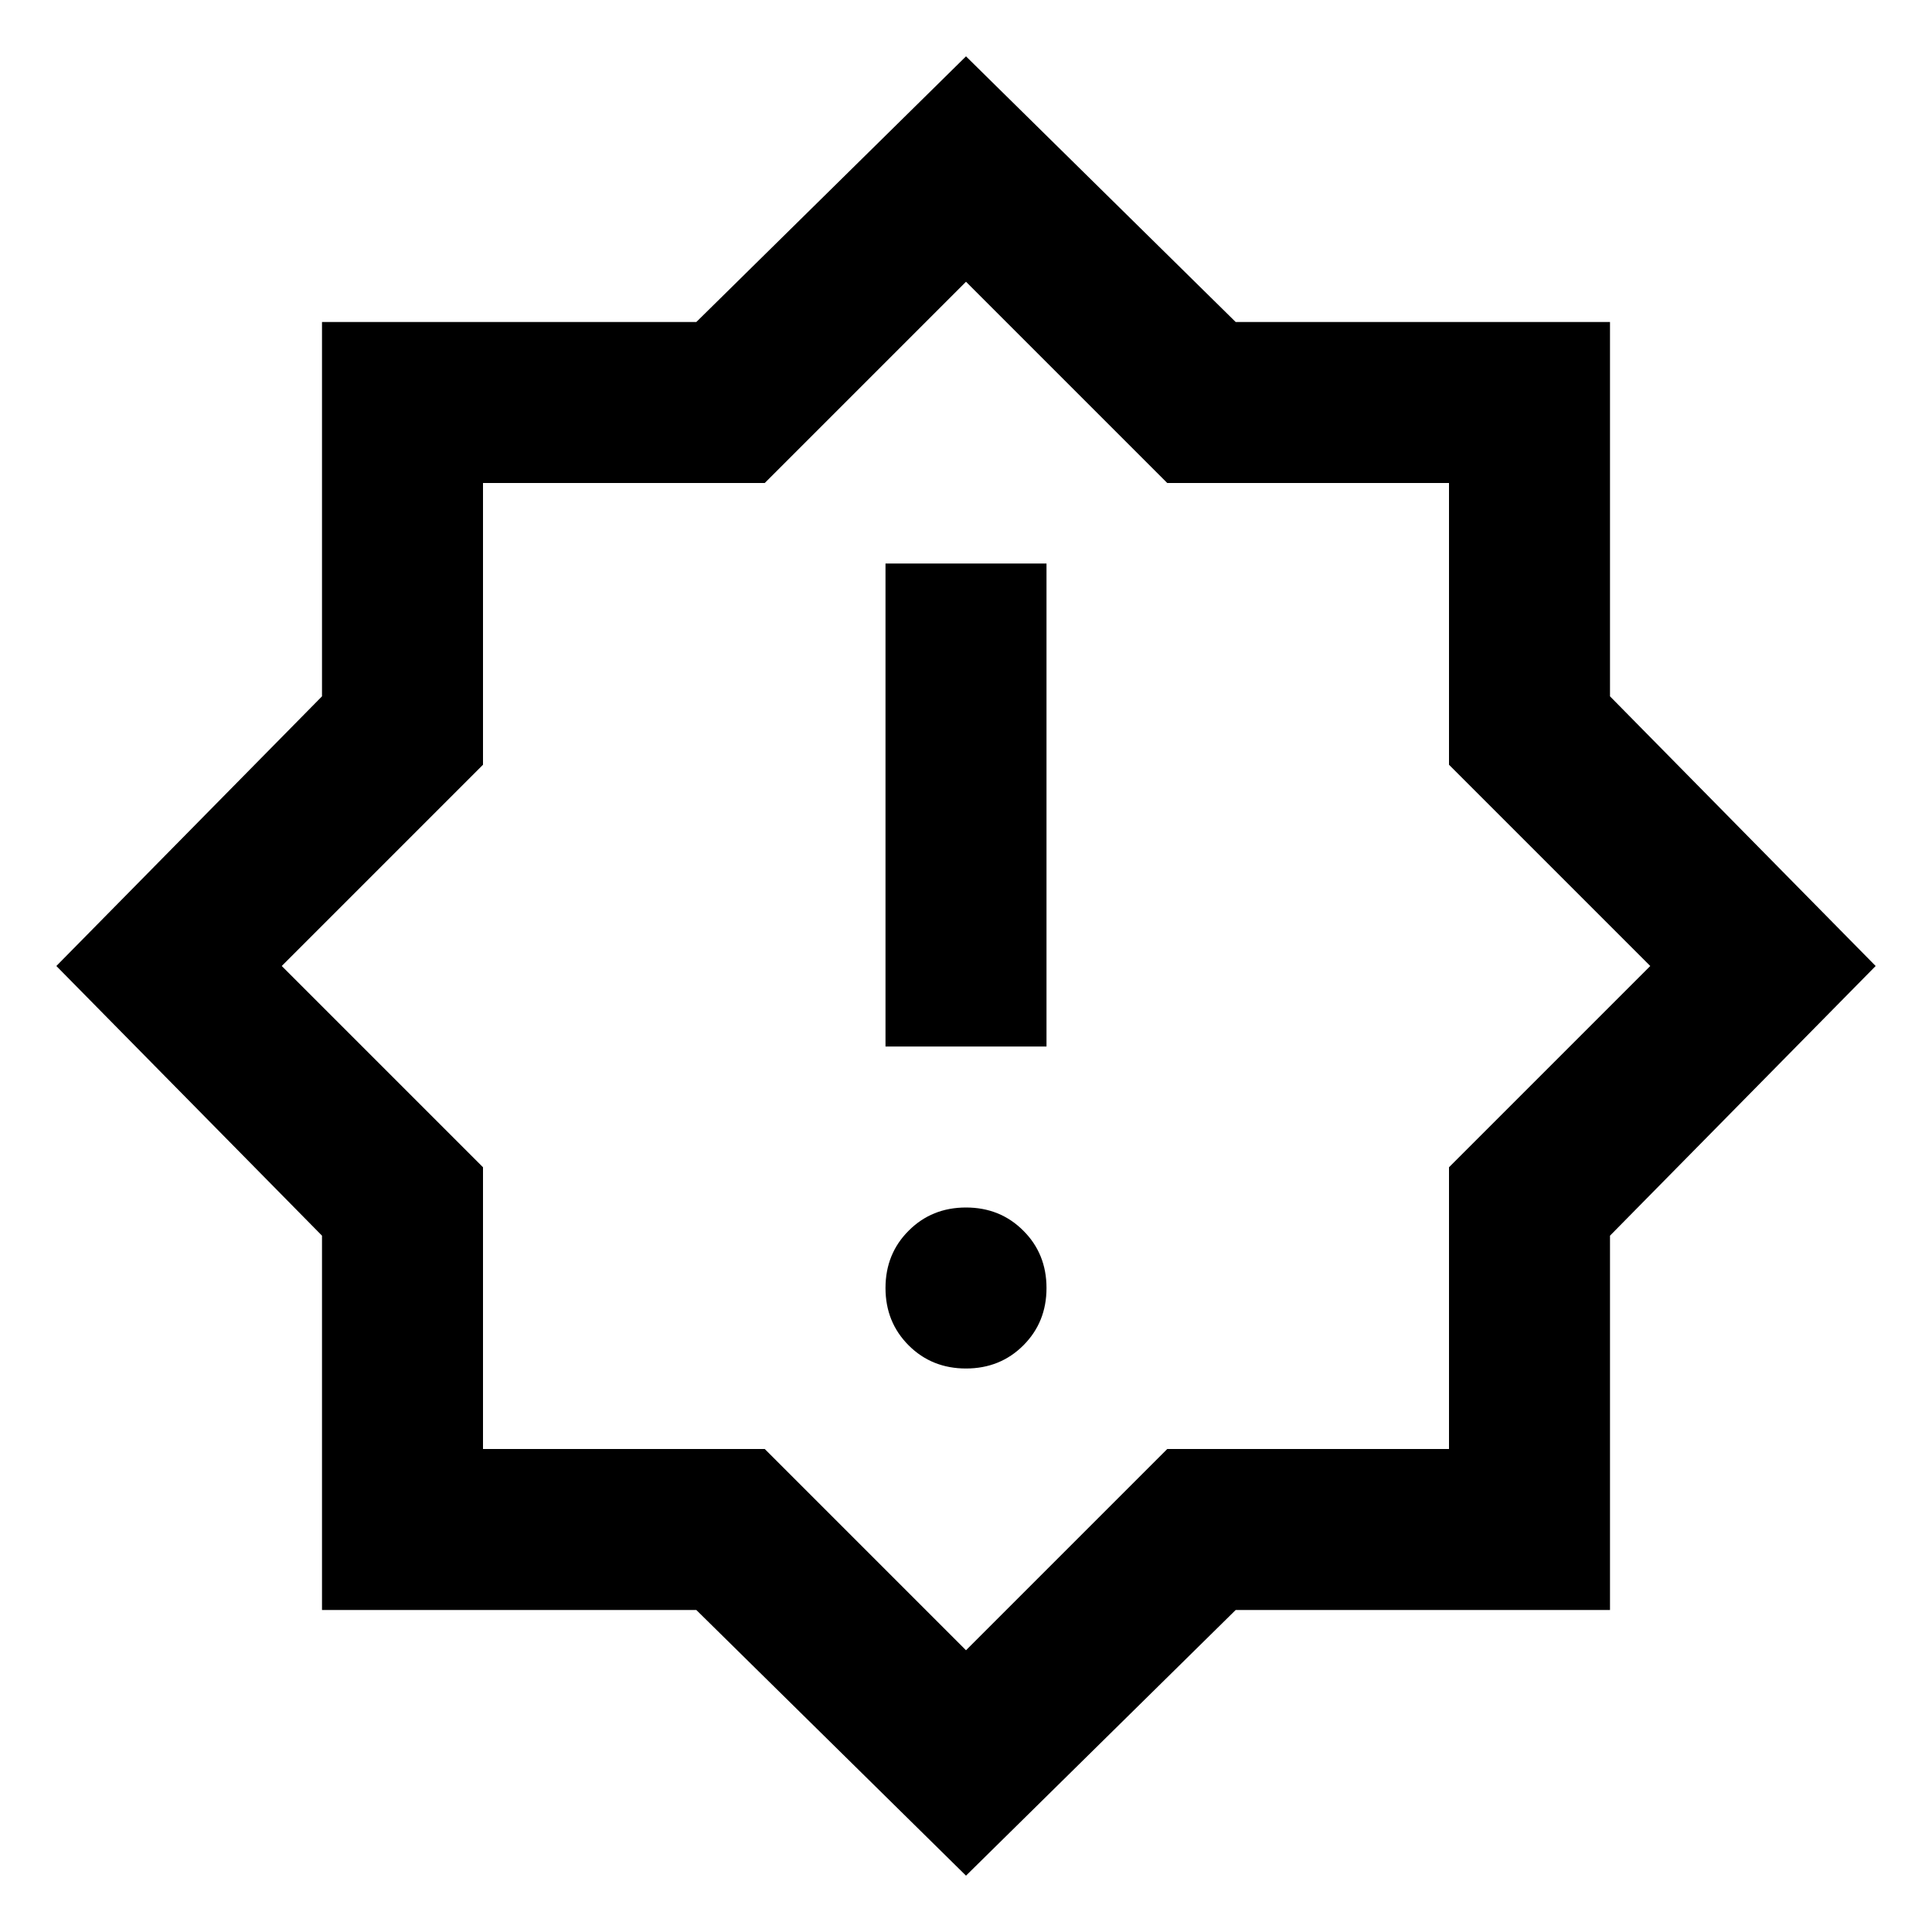
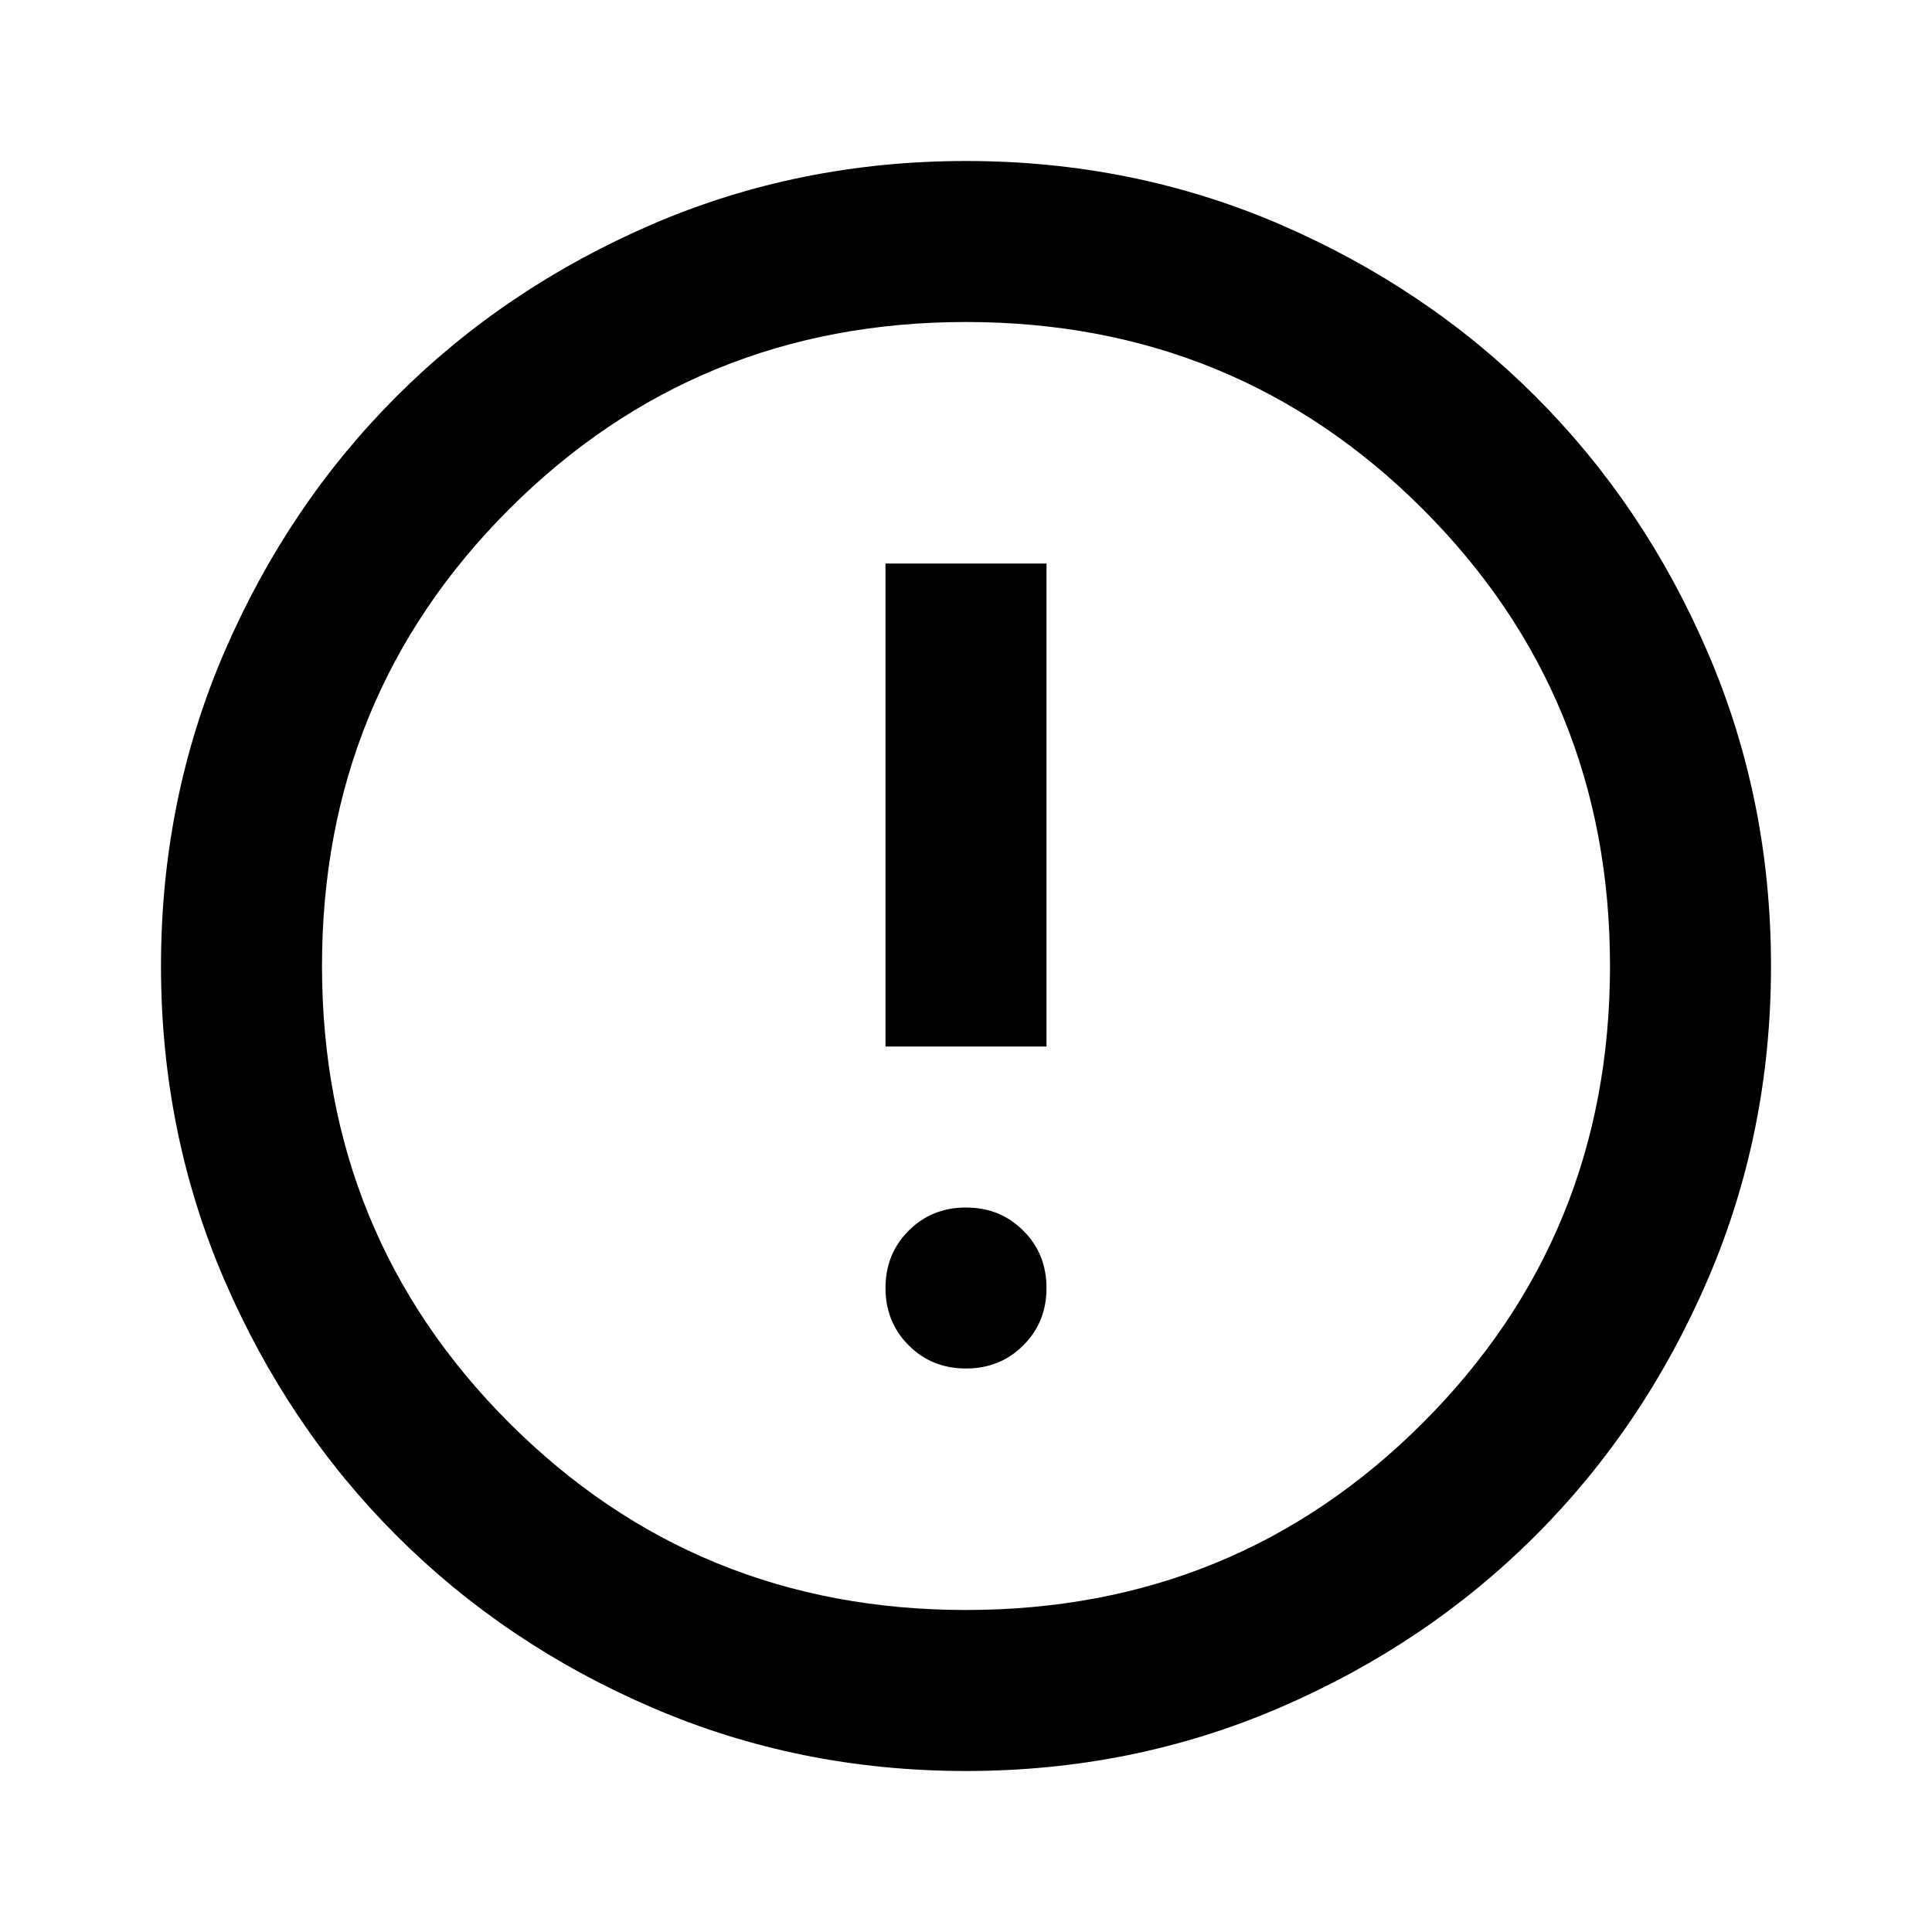
<svg xmlns="http://www.w3.org/2000/svg" viewBox="0 0 24 24" width="24" height="24" fill="currentColor">
-   <g transform="translate(-27 -148)">
-     <path d="M39 165C39.283 165 39.521 164.904 39.712 164.713C39.904 164.521 40 164.284 40 164C40 163.717 39.904 163.479 39.712 163.288C39.521 163.096 39.283 163 39 163C38.717 163 38.479 163.096 38.288 163.288C38.096 163.479 38 163.717 38 164C38 164.284 38.096 164.521 38.288 164.713C38.479 164.904 38.717 165 39 165ZM38 161H40V155H38V161ZM39 171.3L35.65 168H31V163.35L27.7 160L31 156.65V152H35.65L39 148.7L42.35 152H47V156.65L50.3 160L47 163.35V168H42.35L39 171.3ZM39 168.5L41.5 166H45V162.5L47.5 160L45 157.5V154H41.5L39 151.5L36.5 154H33V157.5L30.5 160L33 162.5V166H36.5L39 168.5Z" fill="currentColor" />
-   </g>
+   <path d="M12 17C12.283 17 12.521 16.904 12.712 16.712C12.904 16.521 13 16.283 13 16C13 15.717 12.904 15.479 12.712 15.288C12.521 15.096 12.283 15 12 15C11.717 15 11.479 15.096 11.288 15.288C11.096 15.479 11 15.717 11 16C11 16.283 11.096 16.521 11.288 16.712C11.479 16.904 11.717 17 12 17ZM11 13H13V7H11V13ZM12 22C10.617 22 9.317 21.737 8.1 21.212C6.883 20.688 5.825 19.975 4.925 19.075C4.025 18.175 3.313 17.117 2.787 15.9C2.263 14.683 2 13.383 2 12C2 10.617 2.263 9.317 2.787 8.1C3.313 6.883 4.025 5.825 4.925 4.925C5.825 4.025 6.883 3.313 8.1 2.787C9.317 2.263 10.617 2 12 2C13.383 2 14.683 2.263 15.9 2.787C17.117 3.313 18.175 4.025 19.075 4.925C19.975 5.825 20.688 6.883 21.212 8.1C21.737 9.317 22 10.617 22 12C22 13.383 21.737 14.683 21.212 15.9C20.688 17.117 19.975 18.175 19.075 19.075C18.175 19.975 17.117 20.688 15.9 21.212C14.683 21.737 13.383 22 12 22ZM12 20C14.233 20 16.125 19.225 17.675 17.675C19.225 16.125 20 14.233 20 12C20 9.767 19.225 7.875 17.675 6.325C16.125 4.775 14.233 4 12 4C9.767 4 7.875 4.775 6.325 6.325C4.775 7.875 4 9.767 4 12C4 14.233 4.775 16.125 6.325 17.675C7.875 19.225 9.767 20 12 20Z" />
</svg>
